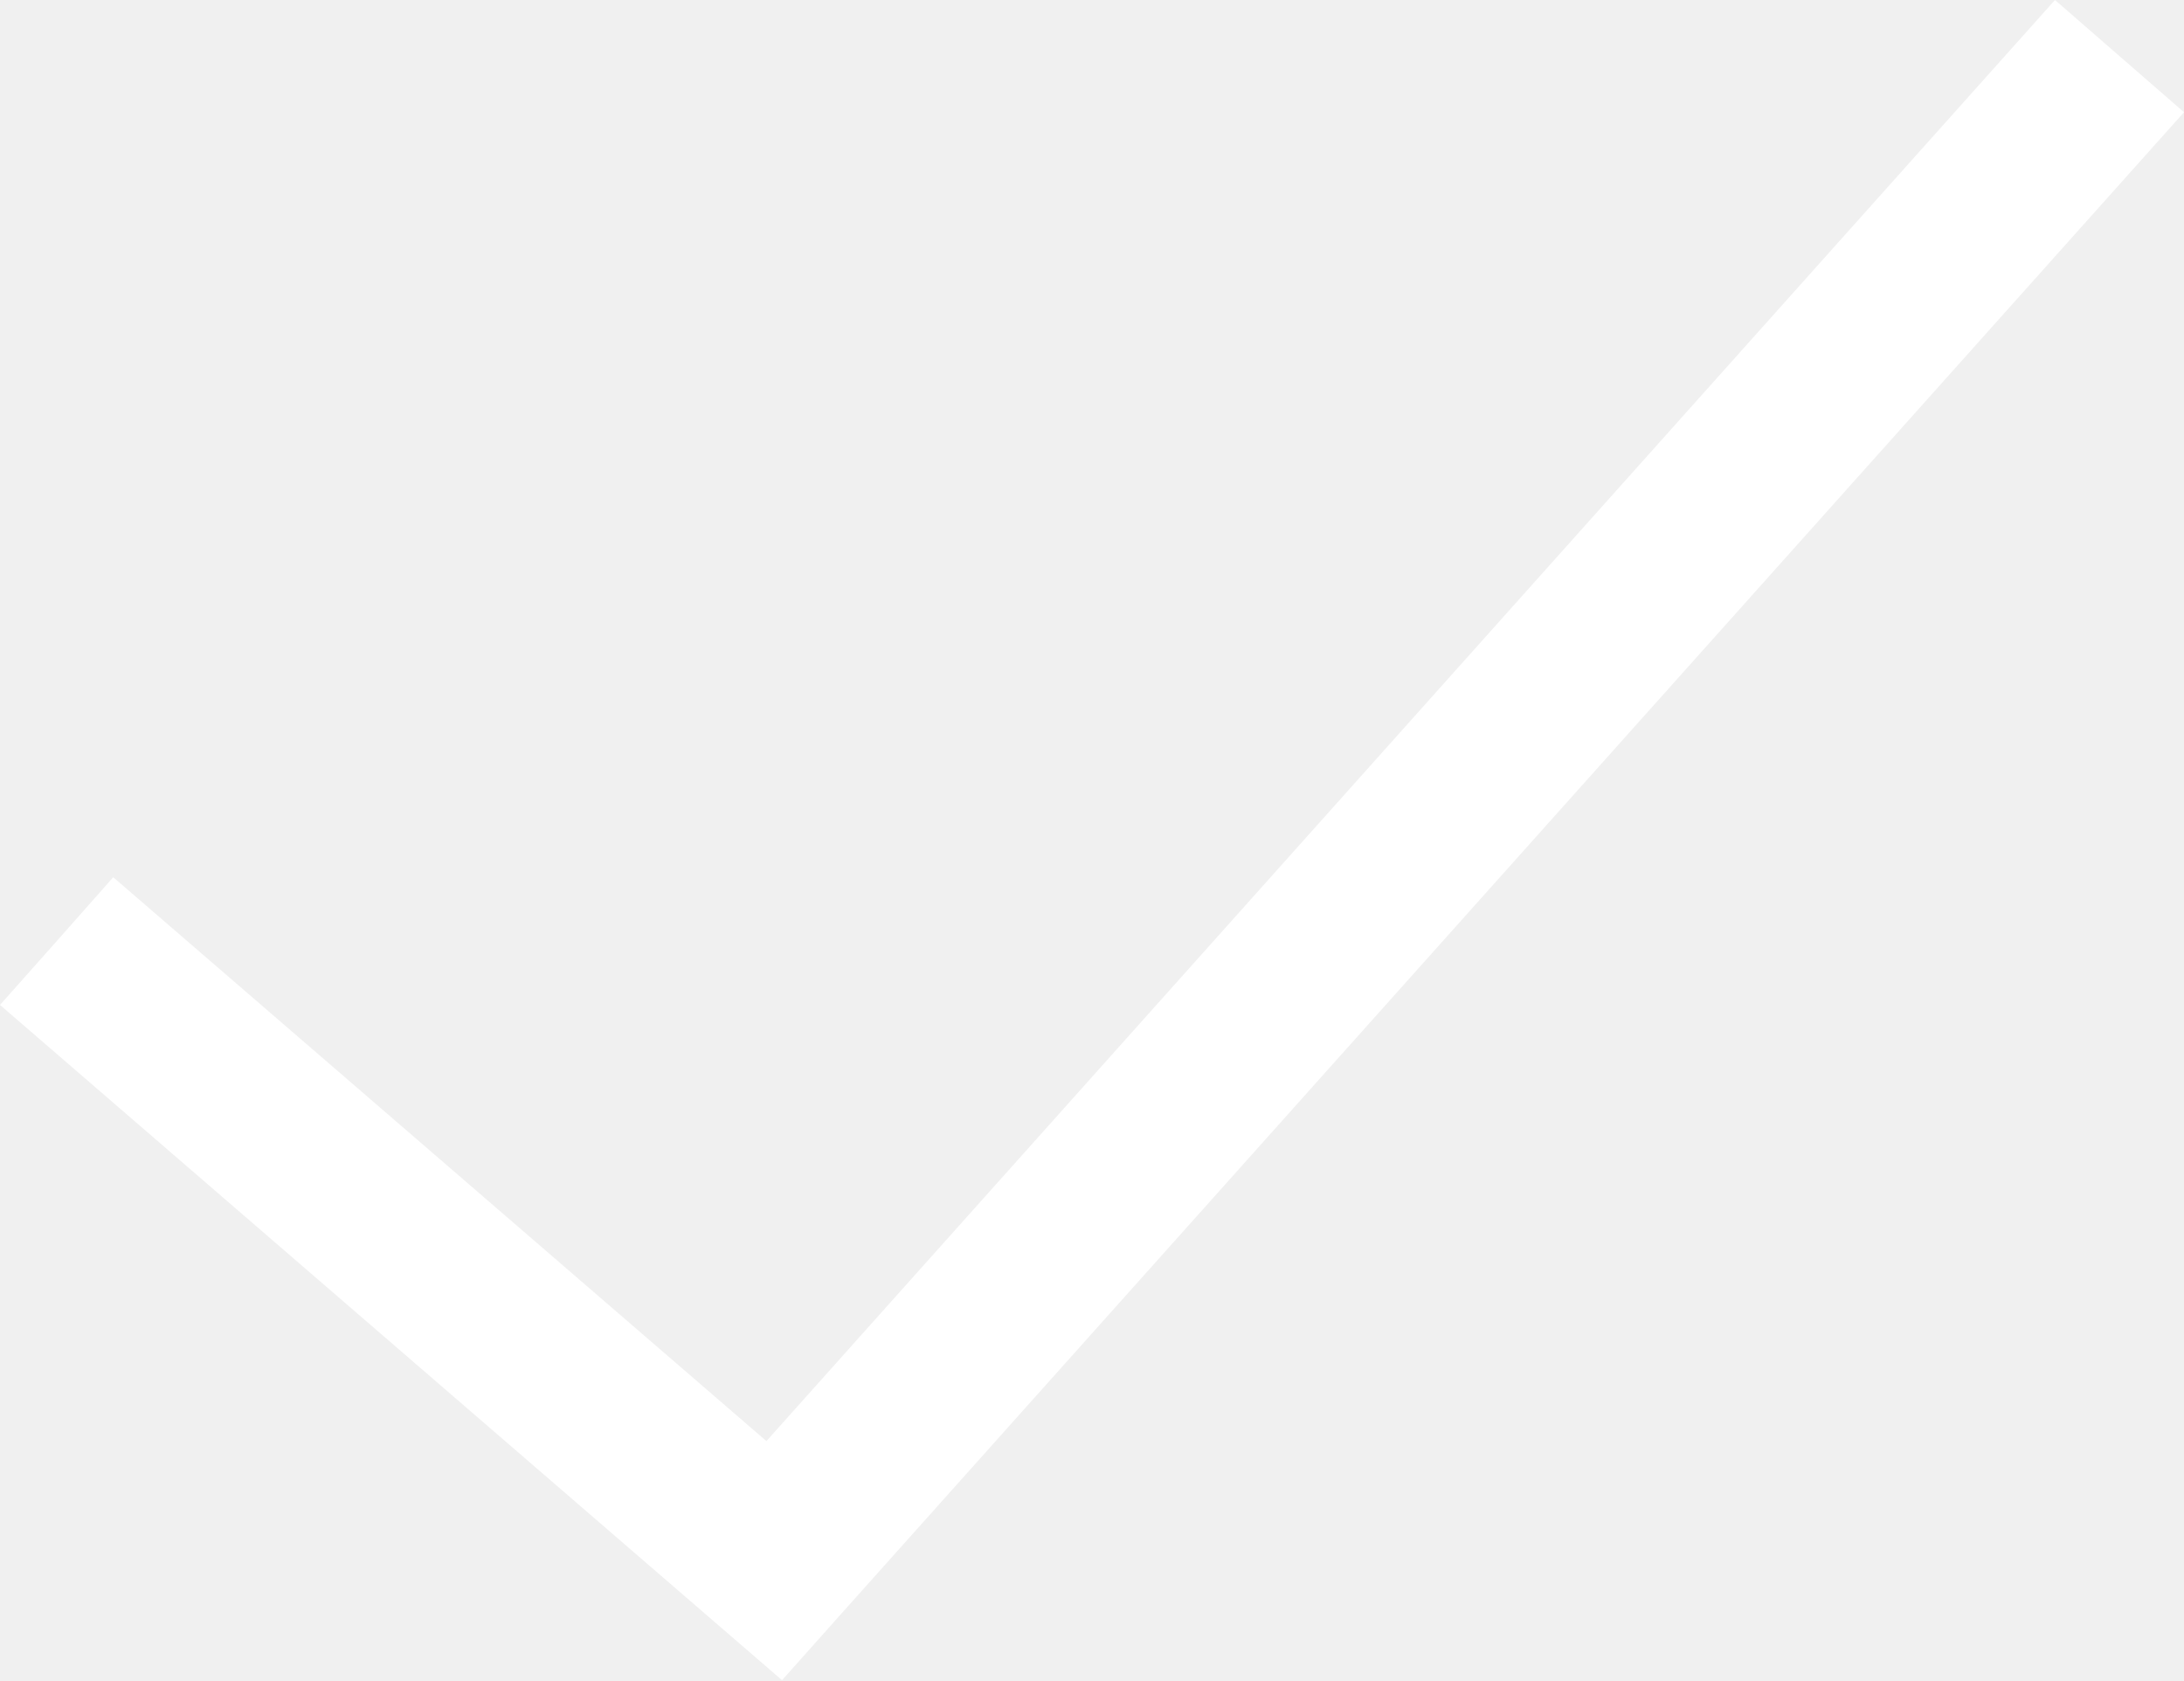
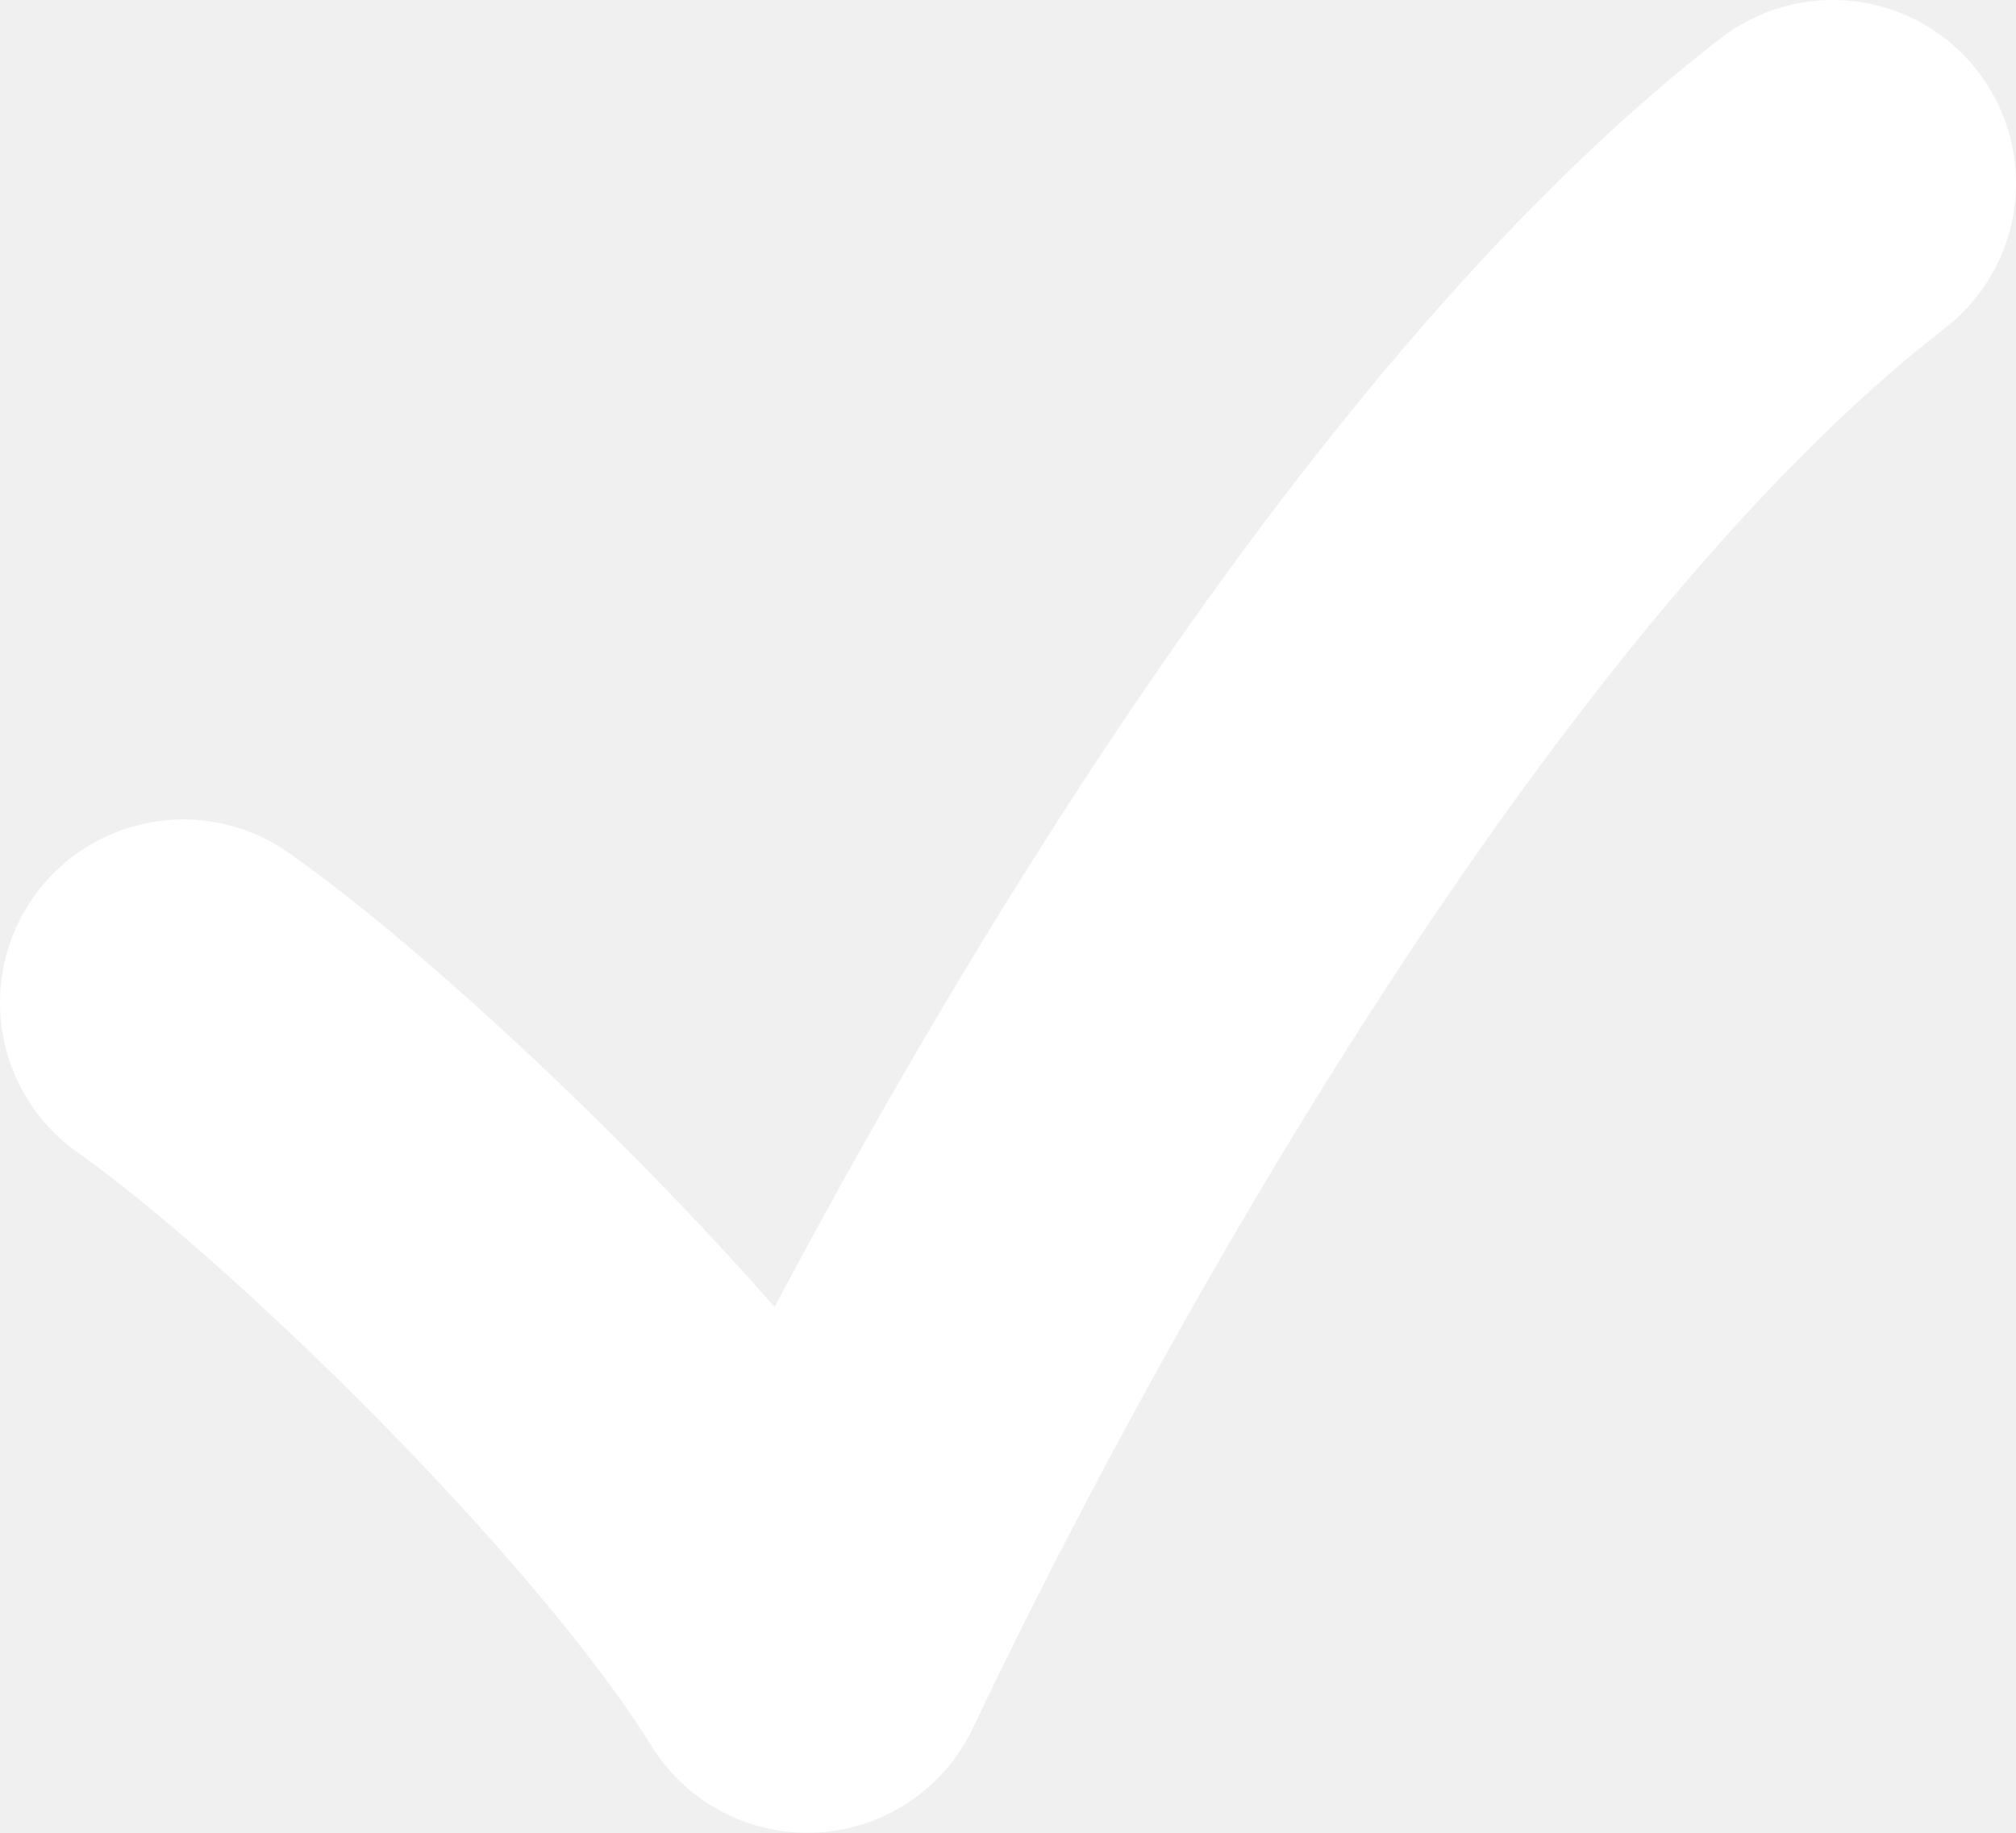
- <svg xmlns="http://www.w3.org/2000/svg" width="13" height="10" viewBox="0 0 13 10" fill="none">
-   <path d="M4.992 9.622L4.655 10L0 5.981L0.337 5.602L0.674 5.221L4.562 8.577L12.232 -3.35471e-08L13 0.668L4.992 9.622Z" fill="white" />
+ <svg xmlns="http://www.w3.org/2000/svg" width="11" height="10" viewBox="0 0 11 10" fill="none">
+   <path d="M1 5.471C1.892 6.098 3.676 7.824 4.405 9C5.297 7.118 7.568 2.882 10 1" stroke="white" stroke-width="2" stroke-linecap="round" stroke-linejoin="round" />
</svg>
